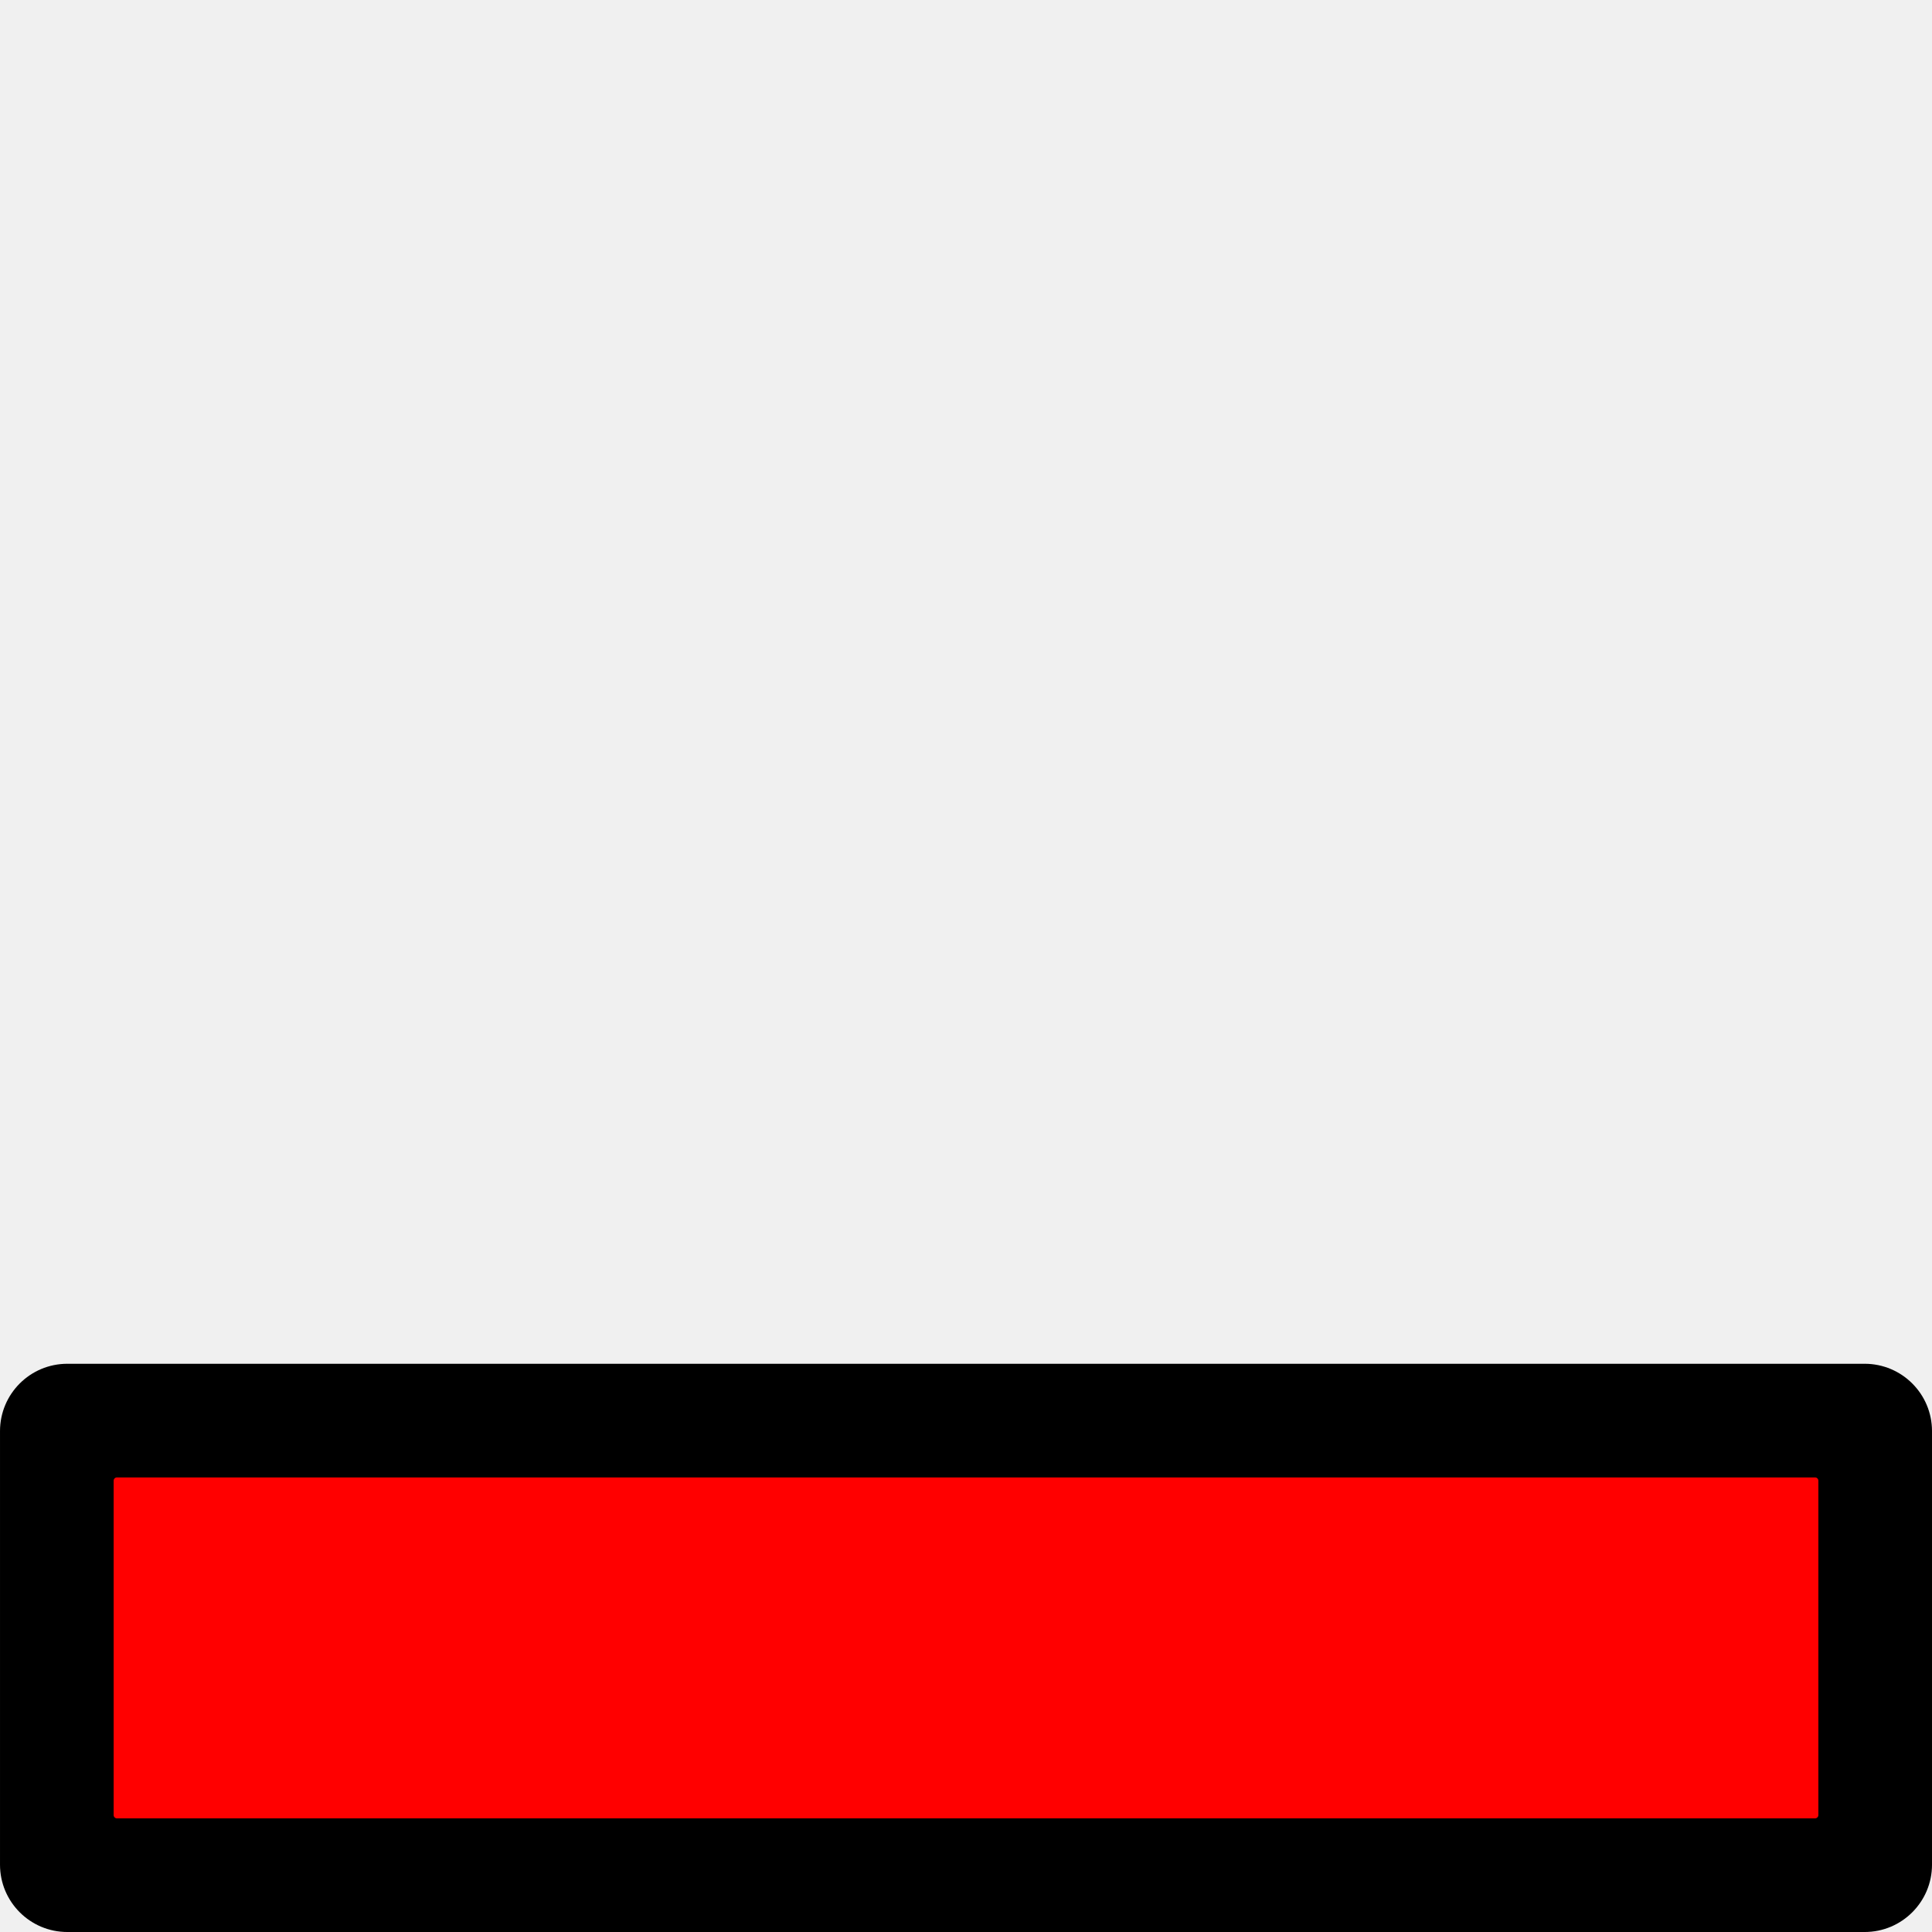
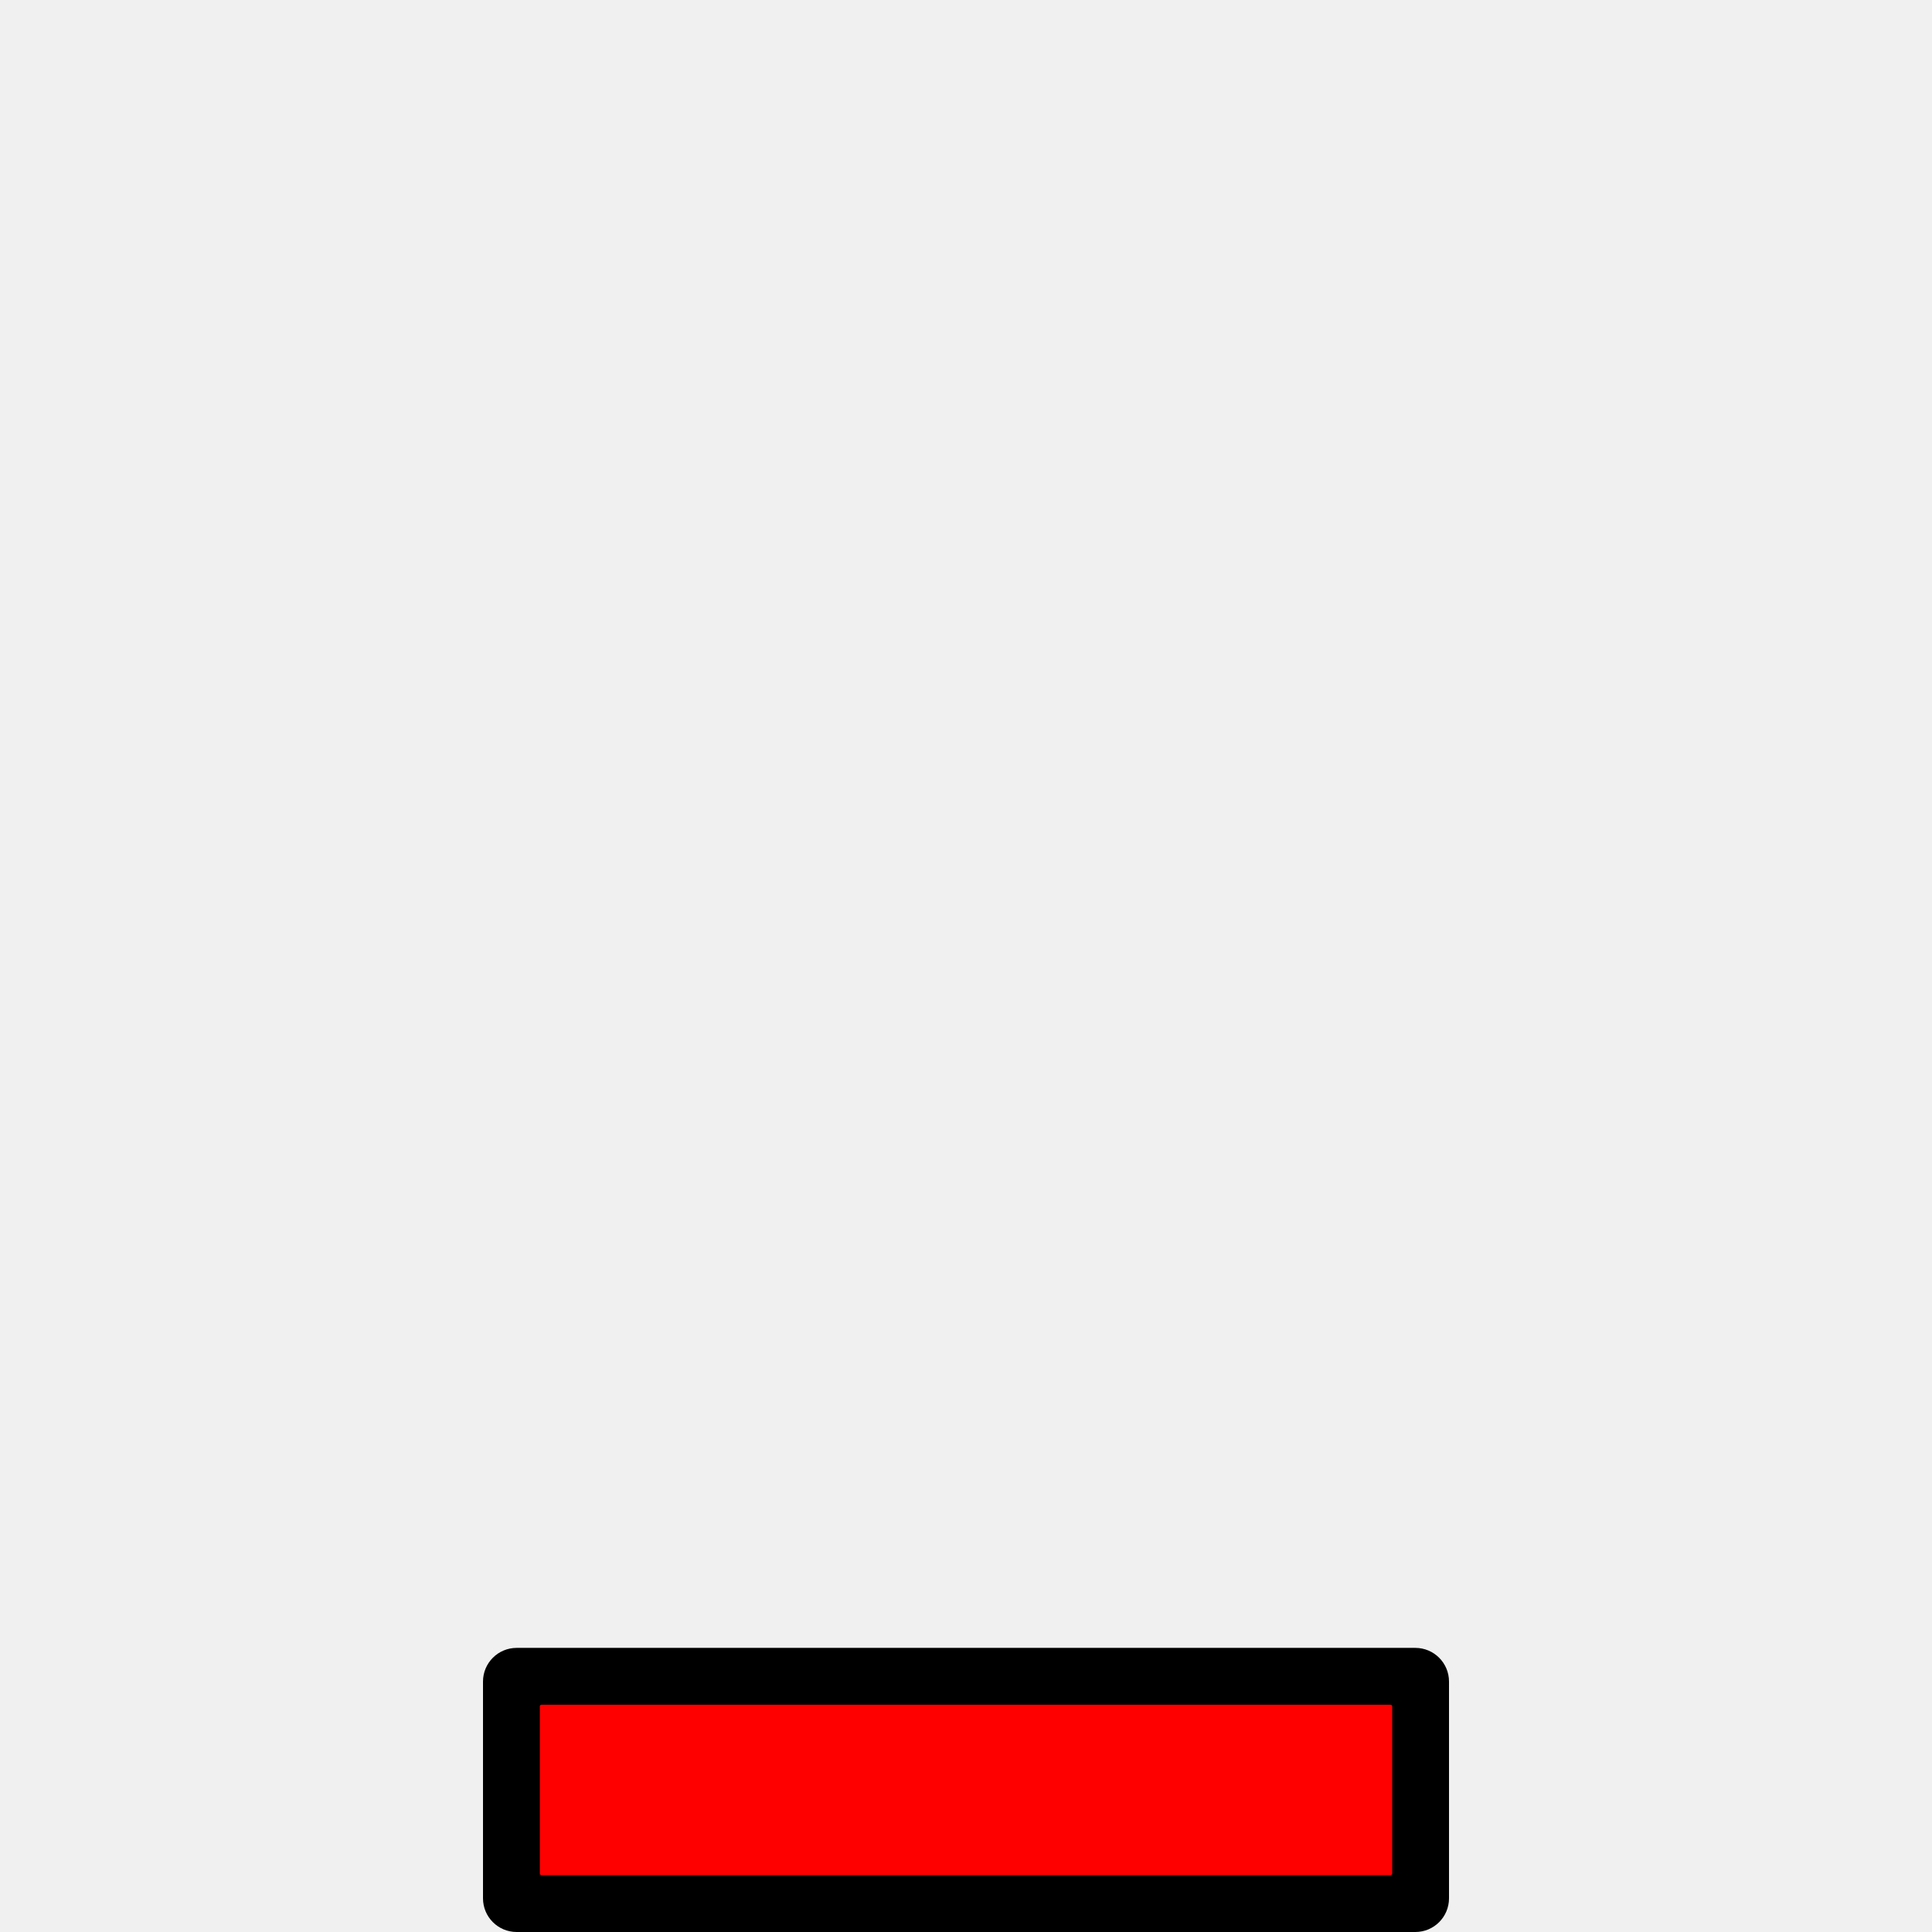
- <svg xmlns="http://www.w3.org/2000/svg" id="svg2" version="1.1" width="64" height="64">
+ <svg xmlns="http://www.w3.org/2000/svg" height="128" width="128" version="1.1" id="svg2">
  <defs id="defs6" />
-   <rect style="fill:#ffffff;fill-opacity:0;stroke-width:6.4;stroke-linecap:round;stroke-linejoin:round;paint-order:markers stroke fill;stop-color:#000000" id="rect832" width="64" height="64" x="7.0556644e-07" y="-4.0637207e-08" />
-   <g id="g837" transform="matrix(1.882353,0,0,1.882353,-217.8483,13.4741)">
-     <rect ry="1.185" y="16.842" x="115.732" height="10" width="34" id="rect833" style="vector-effect:none;fill:#000000;fill-opacity:1;stroke:none;stroke-width:5.569;stroke-linecap:square;stroke-linejoin:miter;stroke-miterlimit:4;stroke-dasharray:none;paint-order:markers stroke fill;stop-color:#000000" />
-     <rect style="vector-effect:none;fill:#ff0000;fill-opacity:1;stroke:none;stroke-width:4.052;stroke-linecap:square;stroke-linejoin:miter;stroke-miterlimit:4;stroke-dasharray:none;paint-order:markers stroke fill;stop-color:#000000" id="rect841" width="30" height="6" x="117.732" y="18.842" ry="0.058" />
+   <rect y="-4.0637207e-08" x="7.0556644e-07" height="128" width="128" id="rect832" style="fill:#ffffff;fill-opacity:0;stroke-width:12.8;stroke-linecap:round;stroke-linejoin:round;paint-order:markers stroke fill;stop-color:#000000" />
+   <g transform="matrix(1.882353,0,0,1.882353,-185.8483,77.4741)" id="g837">
+     <rect style="vector-effect:none;fill:#000000;fill-opacity:1;stroke:none;stroke-width:5.569;stroke-linecap:square;stroke-linejoin:miter;stroke-miterlimit:4;stroke-dasharray:none;paint-order:markers stroke fill;stop-color:#000000" id="rect833" width="34" height="10" x="115.732" y="16.842" ry="1.185" />
+     <rect ry="0.058" y="18.842" x="117.732" height="6" width="30" id="rect841" style="vector-effect:none;fill:#ff0000;fill-opacity:1;stroke:none;stroke-width:4.052;stroke-linecap:square;stroke-linejoin:miter;stroke-miterlimit:4;stroke-dasharray:none;paint-order:markers stroke fill;stop-color:#000000" />
  </g>
</svg>
